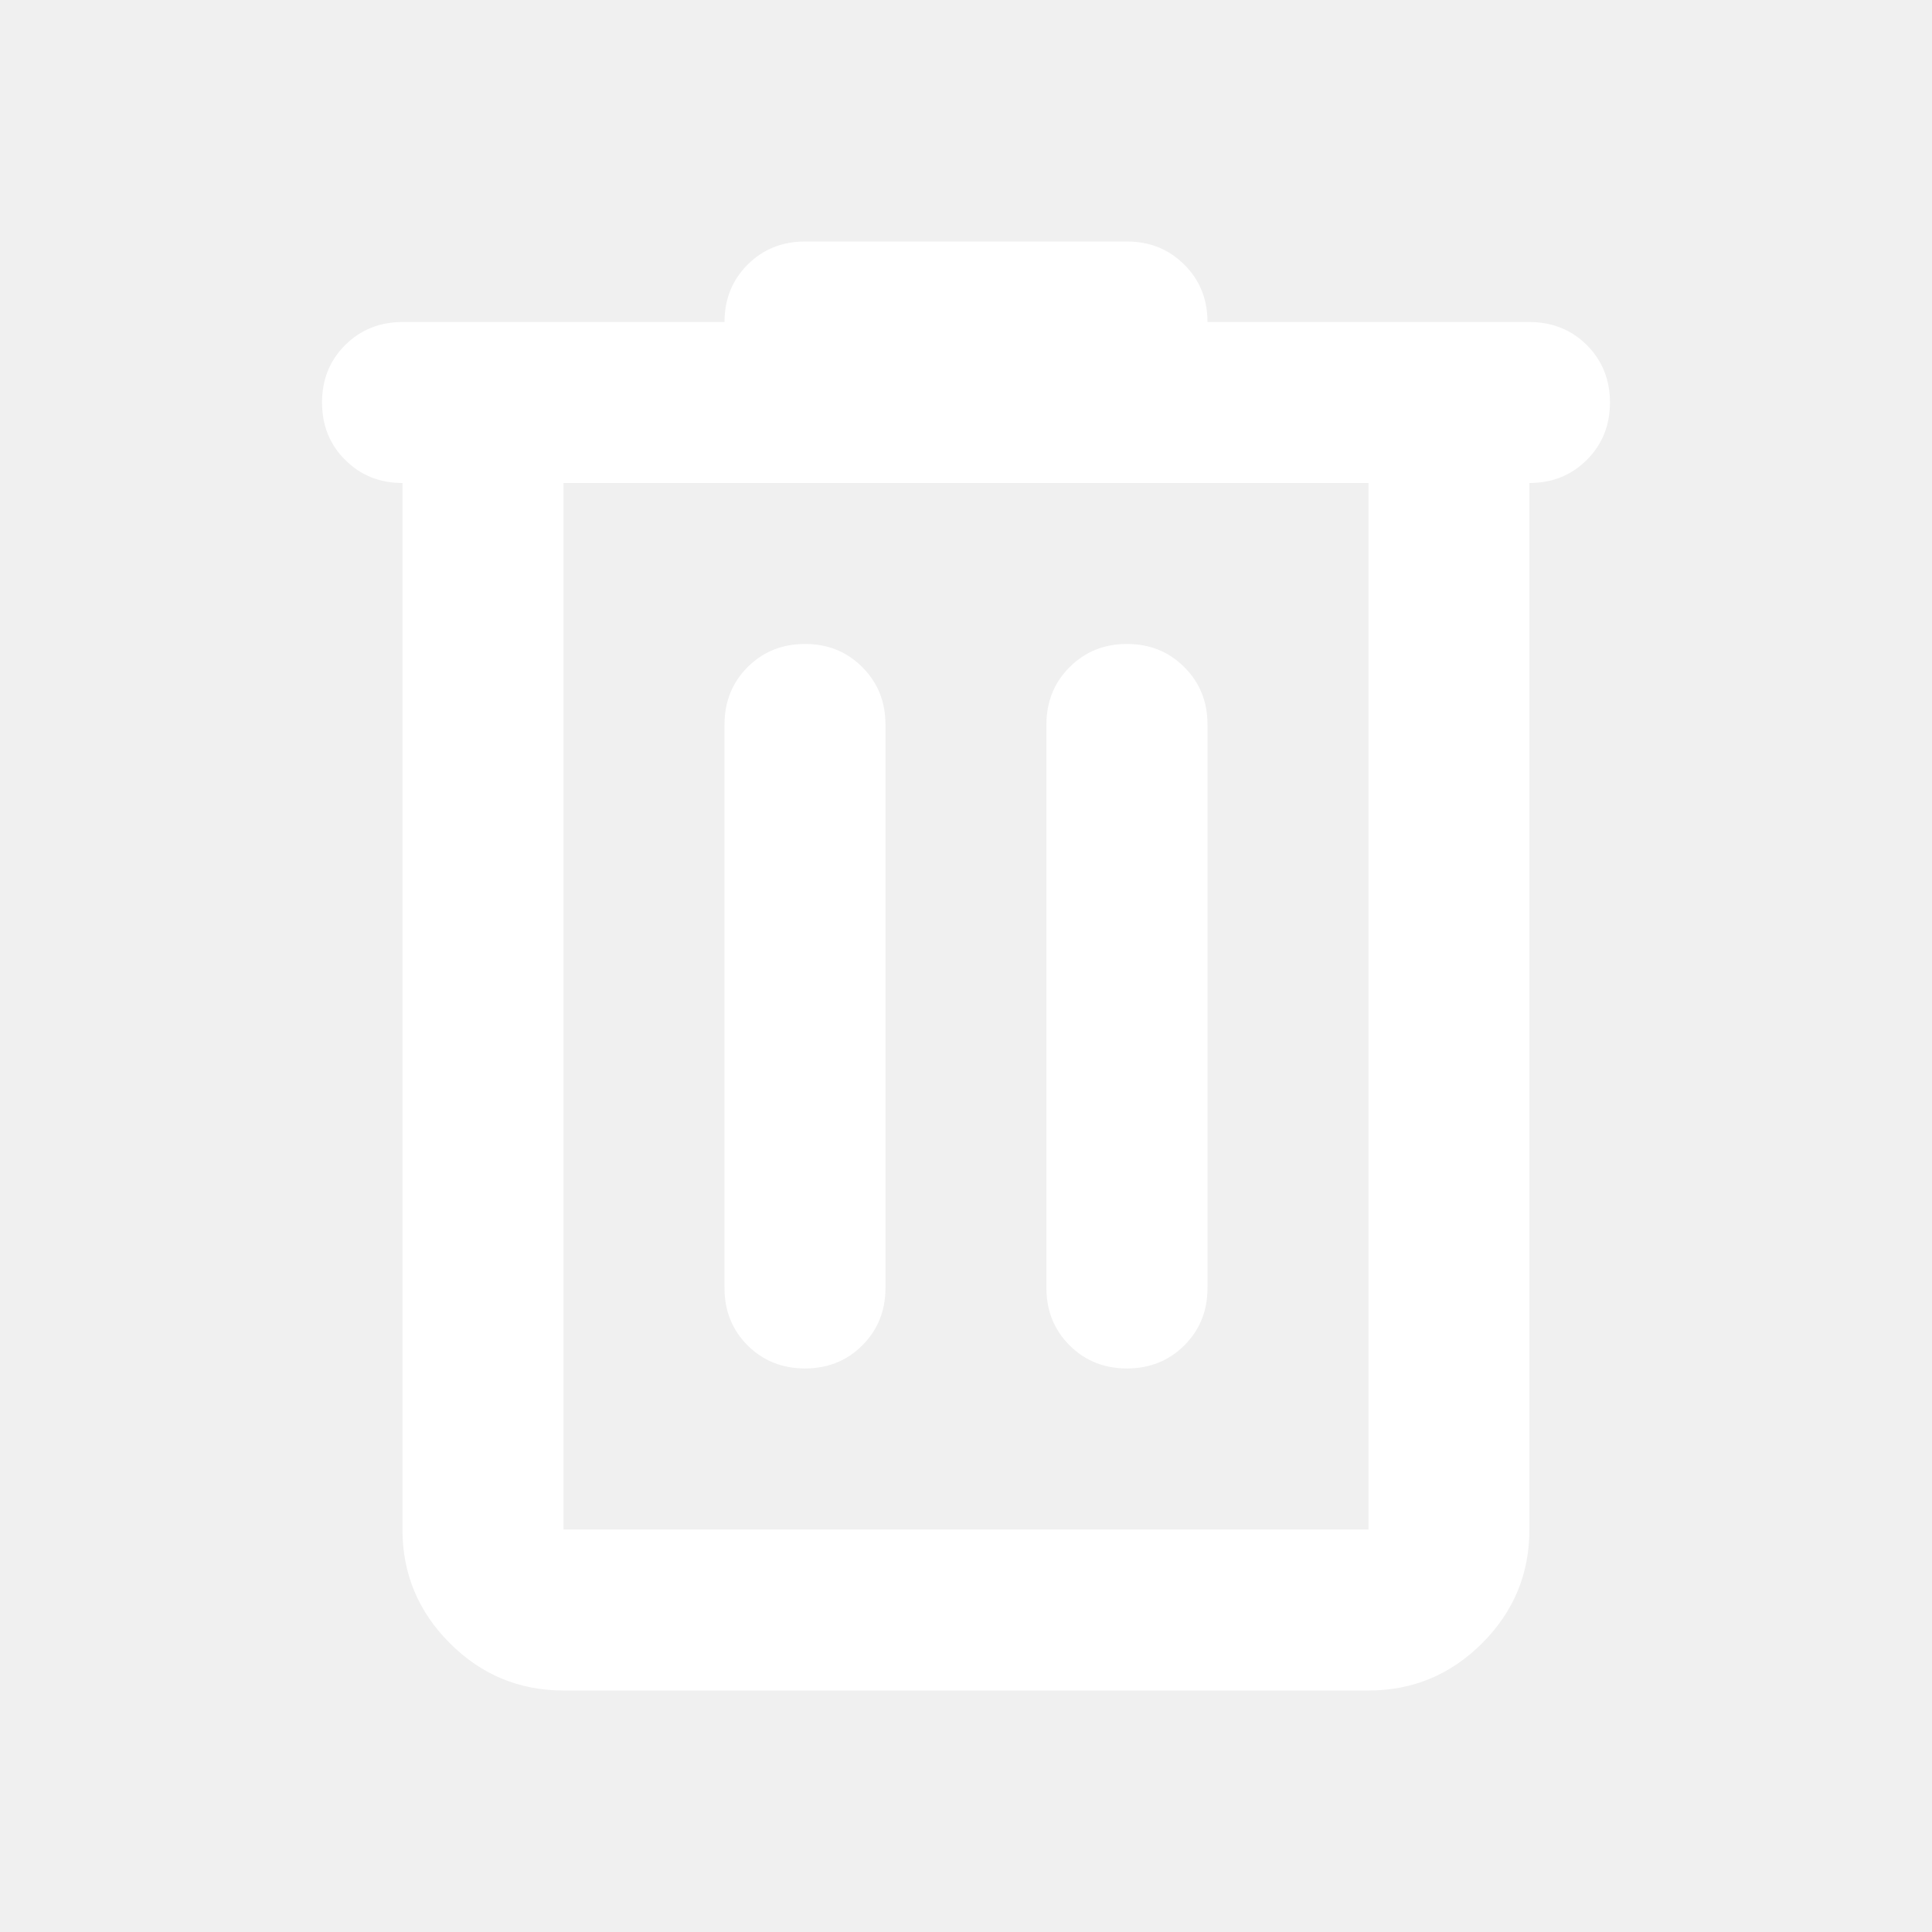
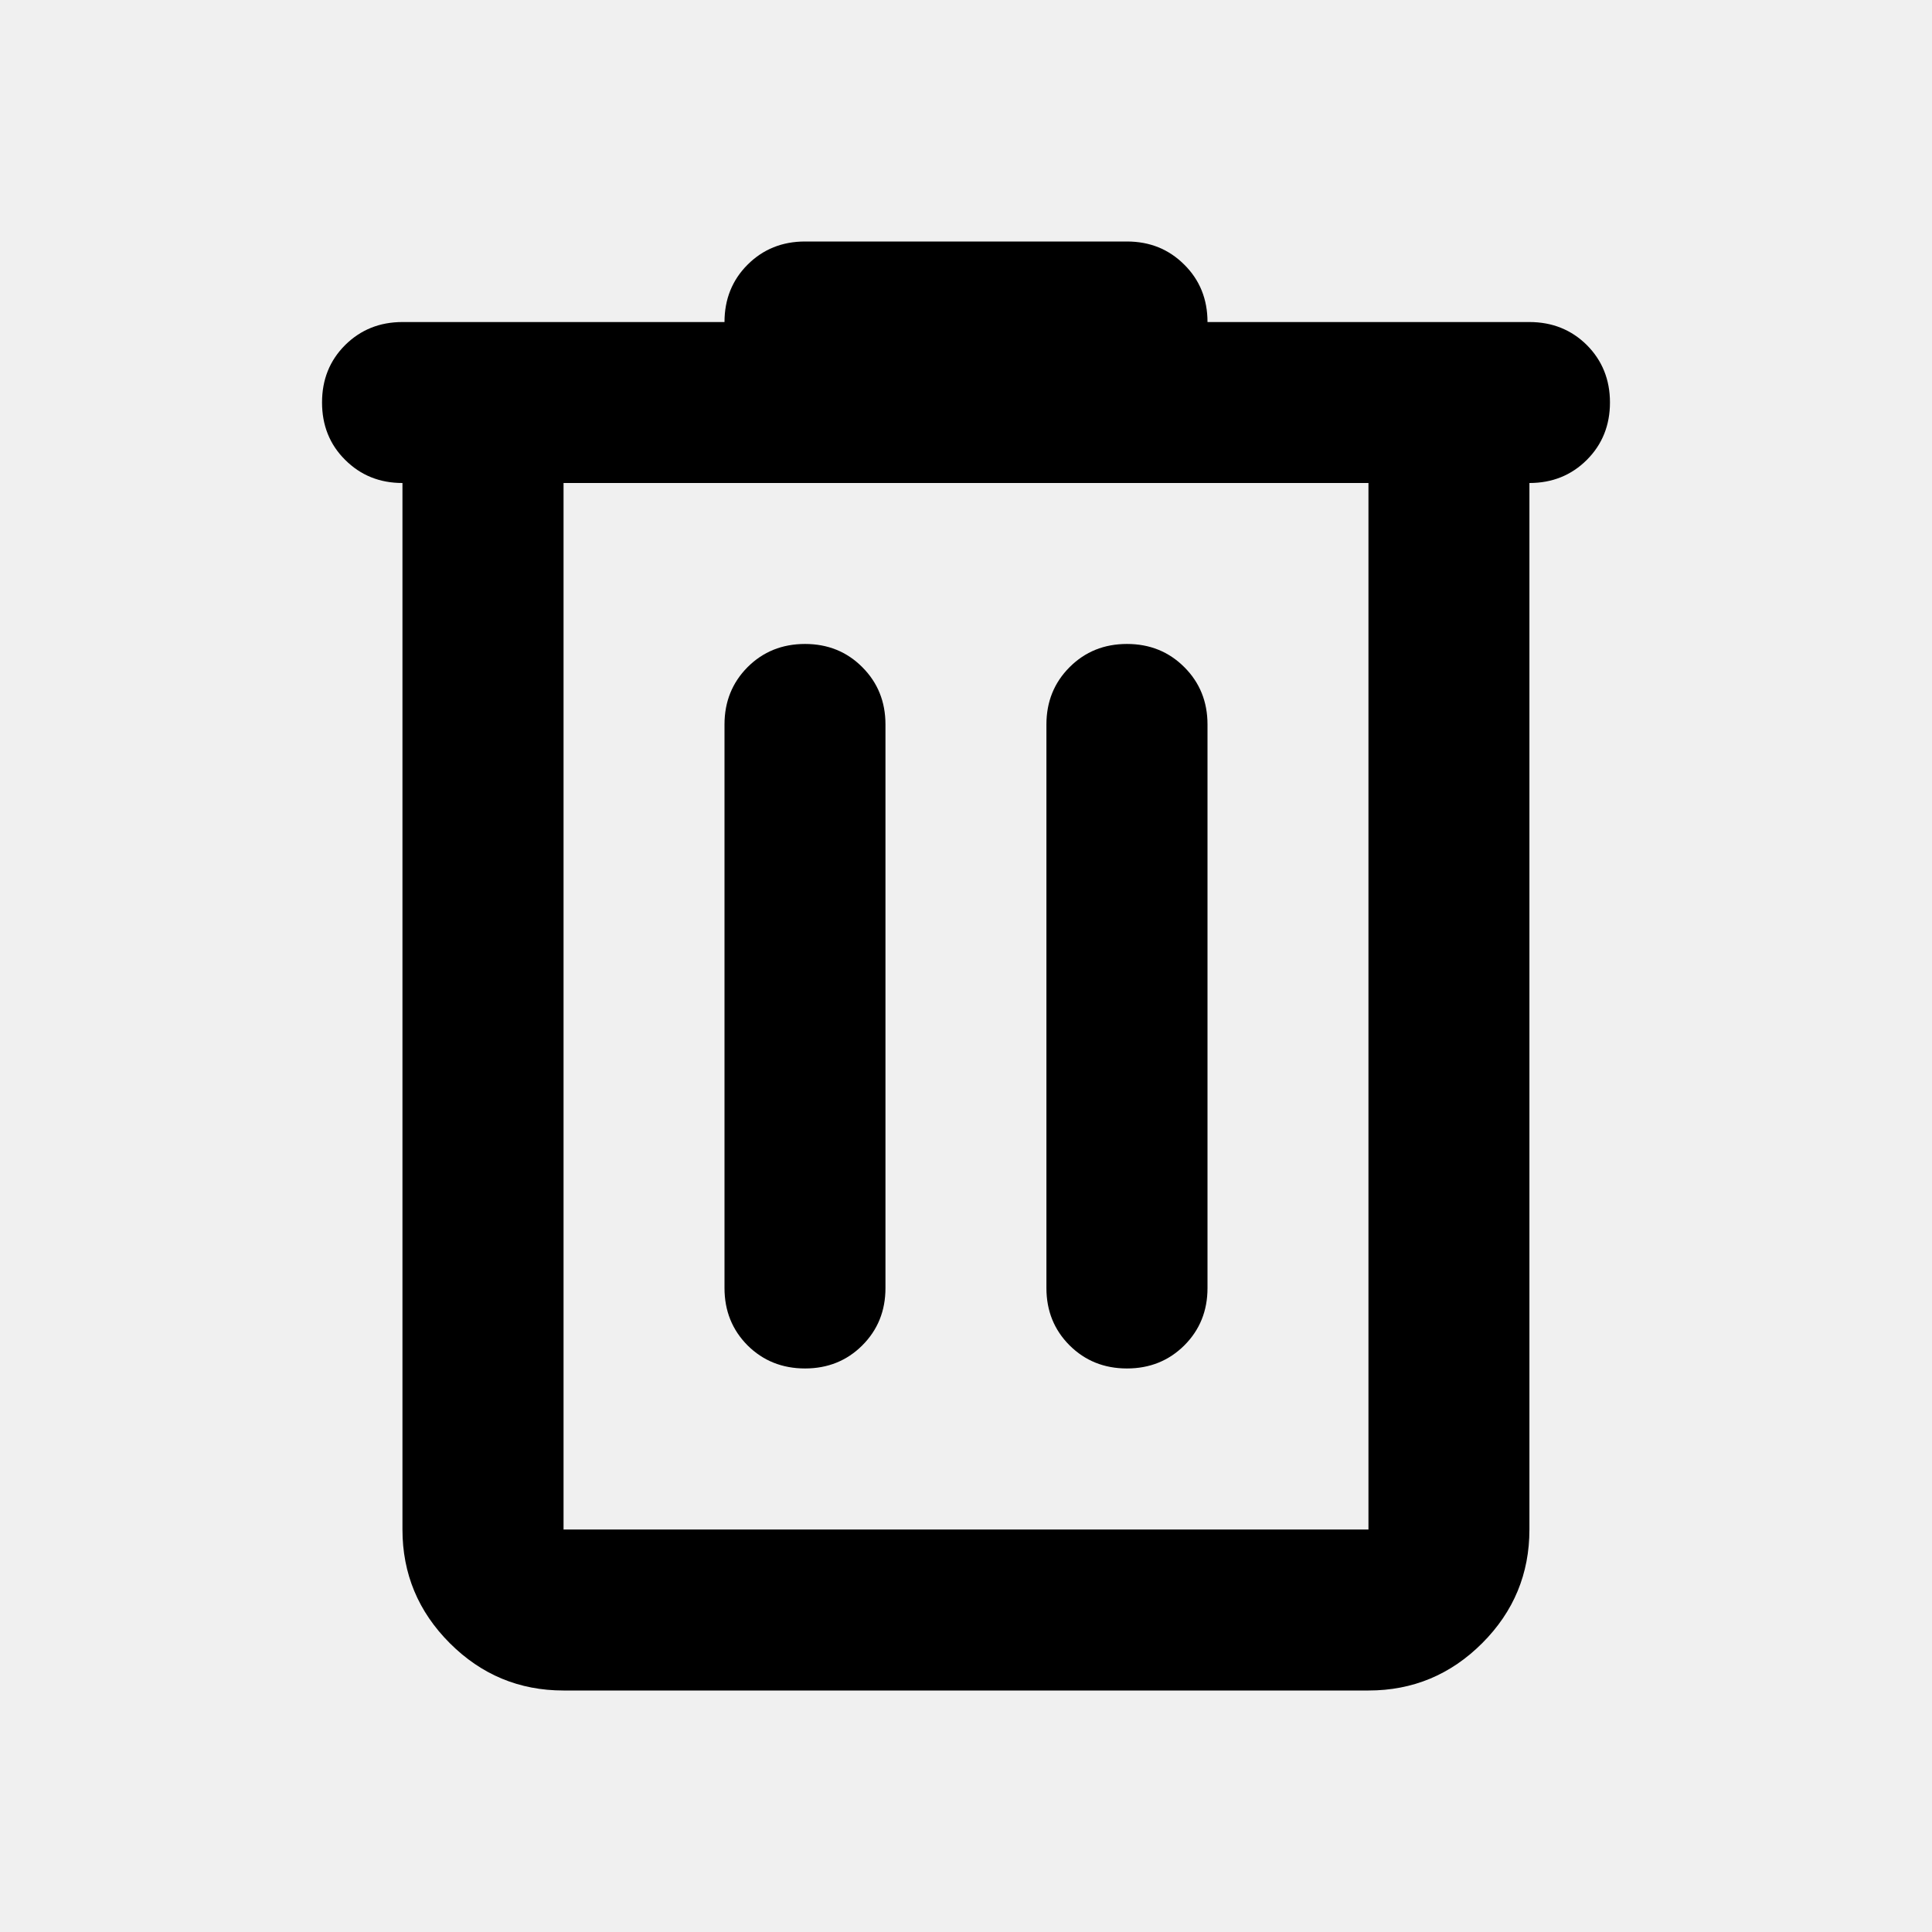
<svg xmlns="http://www.w3.org/2000/svg" width="16" height="16" viewBox="0 0 16 16" fill="none">
-   <path d="M4.667 14C4.3 14 3.986 13.869 3.725 13.608C3.464 13.347 3.333 13.033 3.333 12.667V4C3.144 4 2.986 3.936 2.858 3.808C2.73 3.681 2.667 3.522 2.667 3.333C2.667 3.144 2.73 2.986 2.858 2.858C2.986 2.731 3.144 2.667 3.333 2.667H6C6 2.478 6.064 2.319 6.191 2.192C6.319 2.064 6.478 2 6.667 2H9.333C9.522 2 9.68 2.064 9.808 2.192C9.936 2.319 10 2.478 10 2.667H12.666C12.855 2.667 13.014 2.731 13.142 2.858C13.269 2.986 13.333 3.144 13.333 3.333C13.333 3.522 13.269 3.681 13.142 3.808C13.014 3.936 12.855 4 12.666 4V12.667C12.666 13.033 12.536 13.347 12.275 13.608C12.014 13.869 11.7 14 11.333 14H4.667ZM11.333 4H4.667V12.667H11.333V4ZM6.667 11.333C6.855 11.333 7.014 11.269 7.141 11.142C7.269 11.014 7.333 10.856 7.333 10.667V6C7.333 5.811 7.269 5.653 7.141 5.525C7.014 5.397 6.855 5.333 6.667 5.333C6.478 5.333 6.319 5.397 6.191 5.525C6.064 5.653 6 5.811 6 6V10.667C6 10.856 6.064 11.014 6.191 11.142C6.319 11.269 6.478 11.333 6.667 11.333ZM9.333 11.333C9.522 11.333 9.68 11.269 9.808 11.142C9.936 11.014 10 10.856 10 10.667V6C10 5.811 9.936 5.653 9.808 5.525C9.68 5.397 9.522 5.333 9.333 5.333C9.144 5.333 8.986 5.397 8.858 5.525C8.73 5.653 8.666 5.811 8.666 6V10.667C8.666 10.856 8.73 11.014 8.858 11.142C8.986 11.269 9.144 11.333 9.333 11.333Z" fill="white" />
+   <path d="M4.667 14C4.3 14 3.986 13.869 3.725 13.608C3.464 13.347 3.333 13.033 3.333 12.667V4C3.144 4 2.986 3.936 2.858 3.808C2.73 3.681 2.667 3.522 2.667 3.333C2.667 3.144 2.73 2.986 2.858 2.858C2.986 2.731 3.144 2.667 3.333 2.667H6C6 2.478 6.064 2.319 6.191 2.192C6.319 2.064 6.478 2 6.667 2H9.333C9.522 2 9.68 2.064 9.808 2.192C9.936 2.319 10 2.478 10 2.667H12.666C12.855 2.667 13.014 2.731 13.142 2.858C13.269 2.986 13.333 3.144 13.333 3.333C13.333 3.522 13.269 3.681 13.142 3.808C13.014 3.936 12.855 4 12.666 4V12.667C12.666 13.033 12.536 13.347 12.275 13.608C12.014 13.869 11.7 14 11.333 14H4.667ZM11.333 4H4.667V12.667H11.333V4ZM6.667 11.333C6.855 11.333 7.014 11.269 7.141 11.142C7.269 11.014 7.333 10.856 7.333 10.667V6C7.333 5.811 7.269 5.653 7.141 5.525C7.014 5.397 6.855 5.333 6.667 5.333C6.478 5.333 6.319 5.397 6.191 5.525C6.064 5.653 6 5.811 6 6V10.667C6 10.856 6.064 11.014 6.191 11.142C6.319 11.269 6.478 11.333 6.667 11.333ZM9.333 11.333C9.522 11.333 9.68 11.269 9.808 11.142C9.936 11.014 10 10.856 10 10.667V6C10 5.811 9.936 5.653 9.808 5.525C9.68 5.397 9.522 5.333 9.333 5.333C9.144 5.333 8.986 5.397 8.858 5.525C8.73 5.653 8.666 5.811 8.666 6V10.667C8.666 10.856 8.73 11.014 8.858 11.142C8.986 11.269 9.144 11.333 9.333 11.333Z" fill="currentColor" />
</svg>
